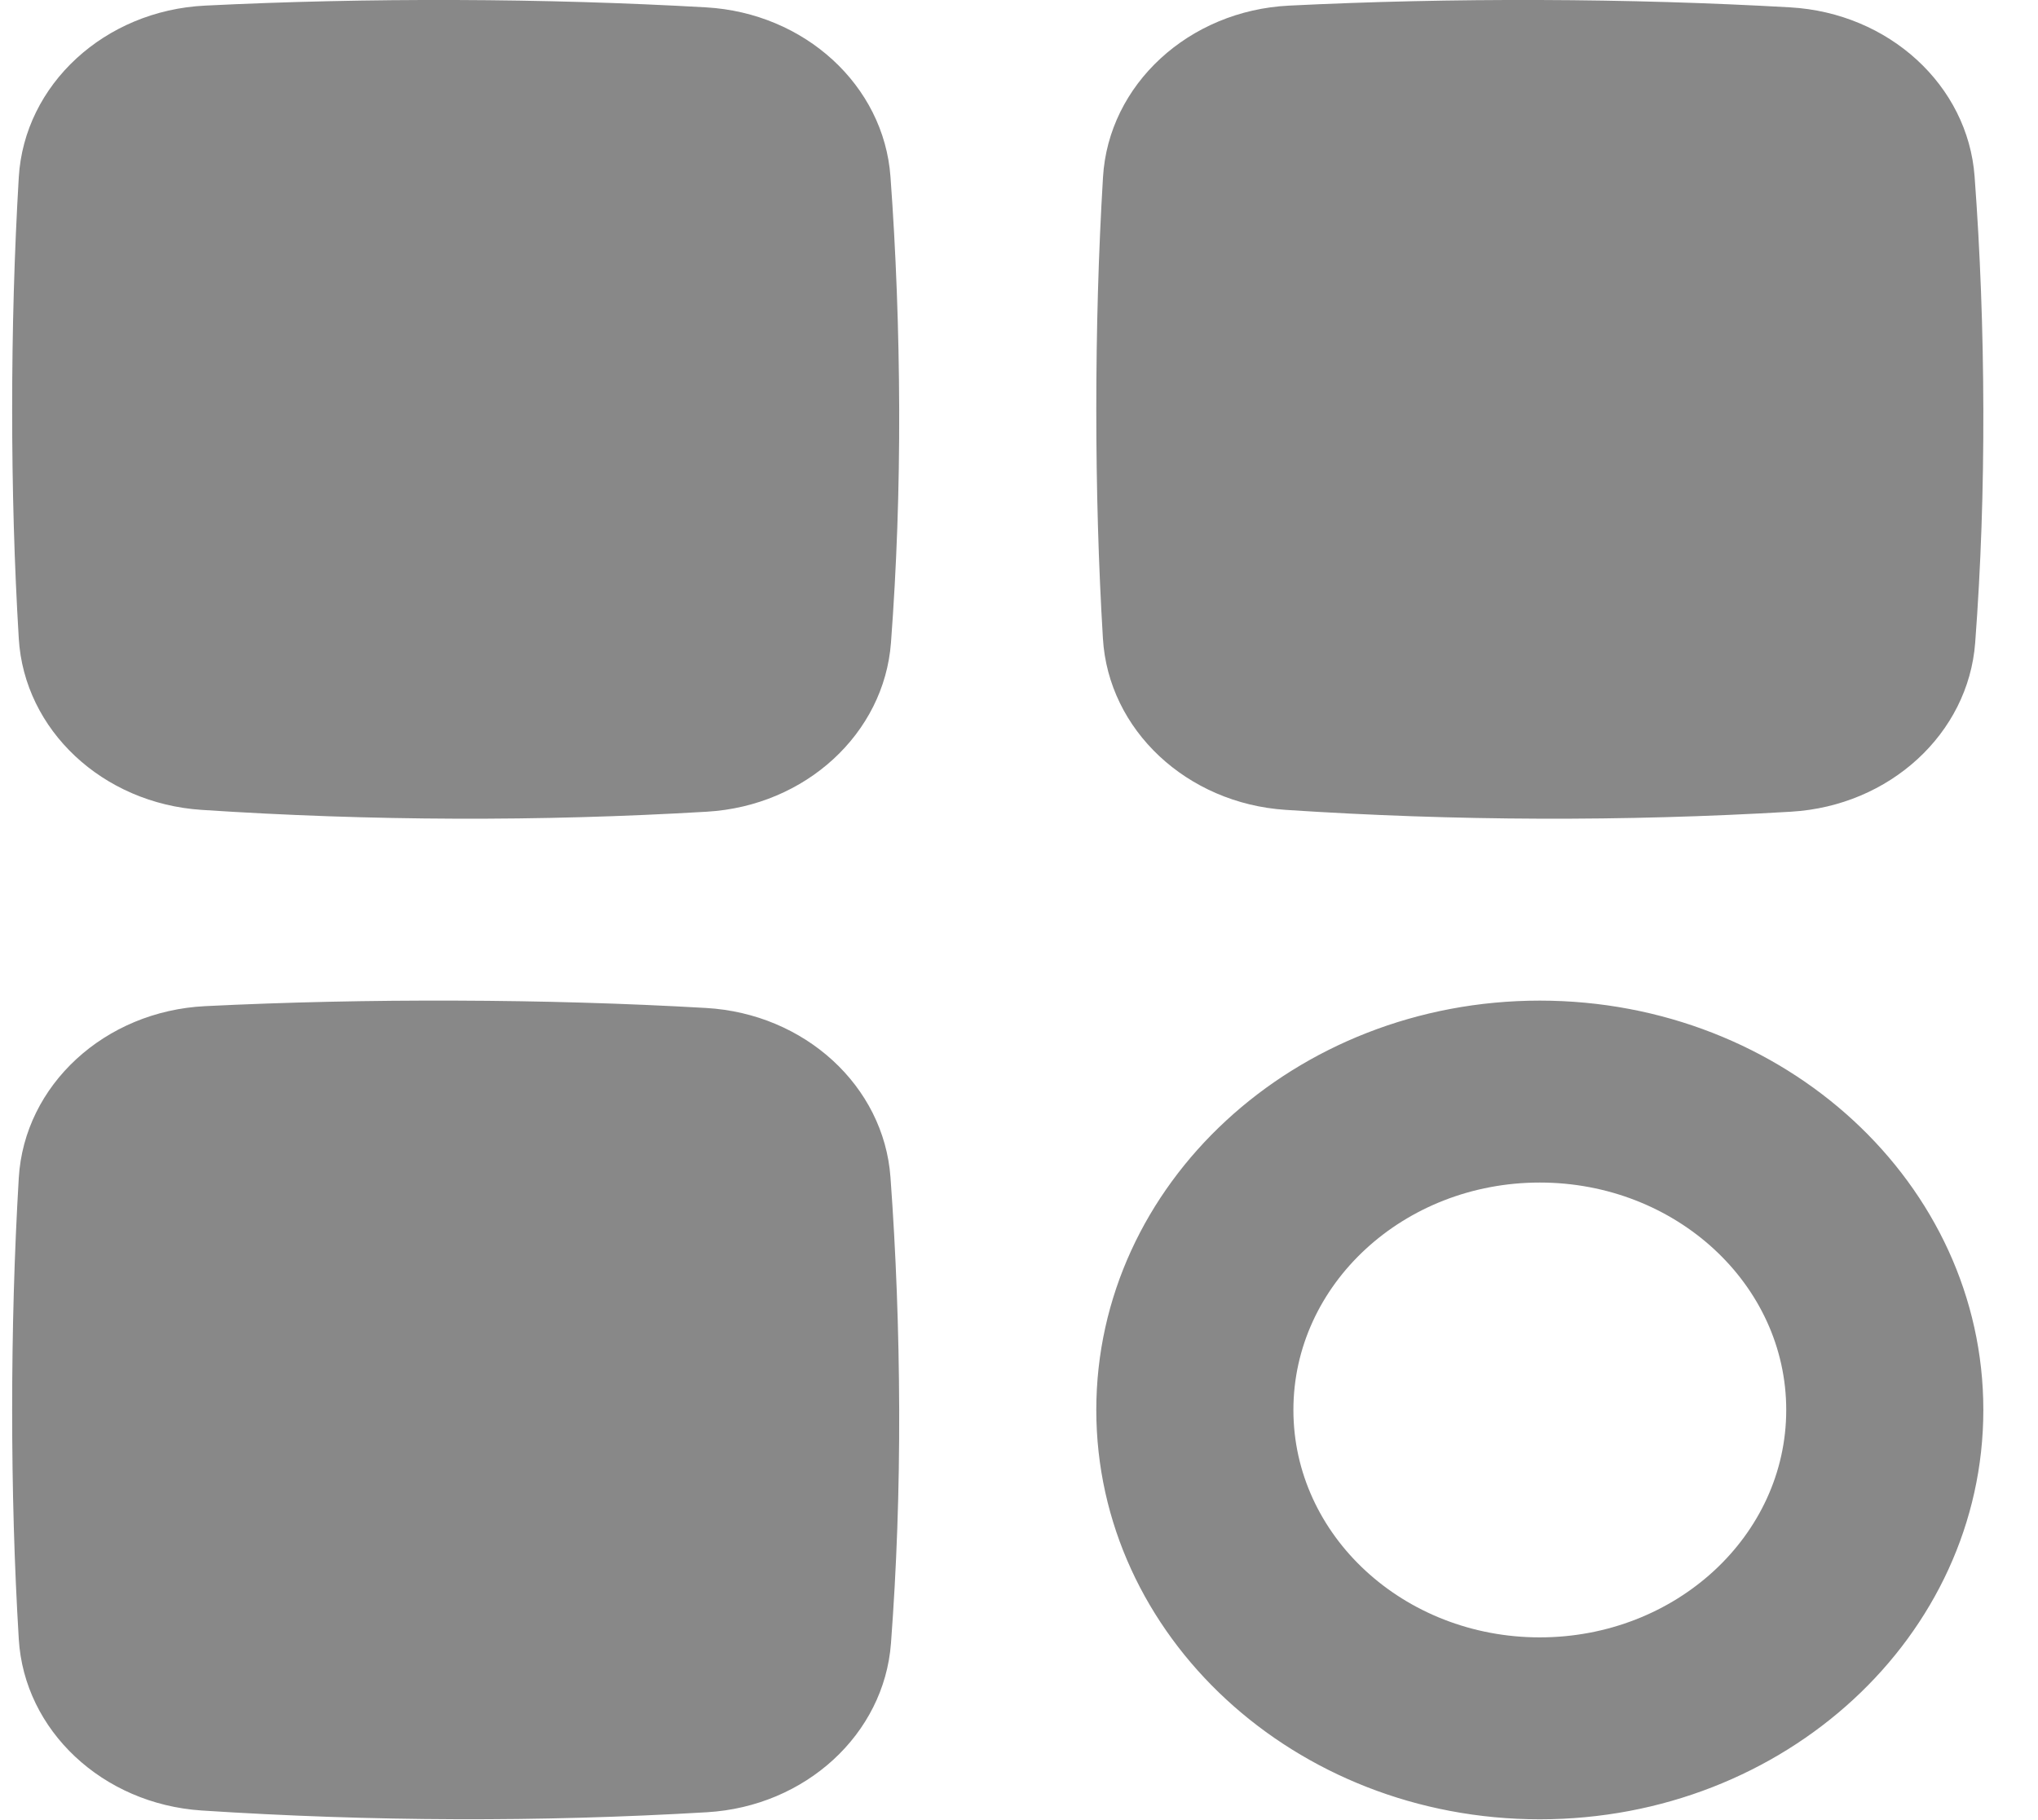
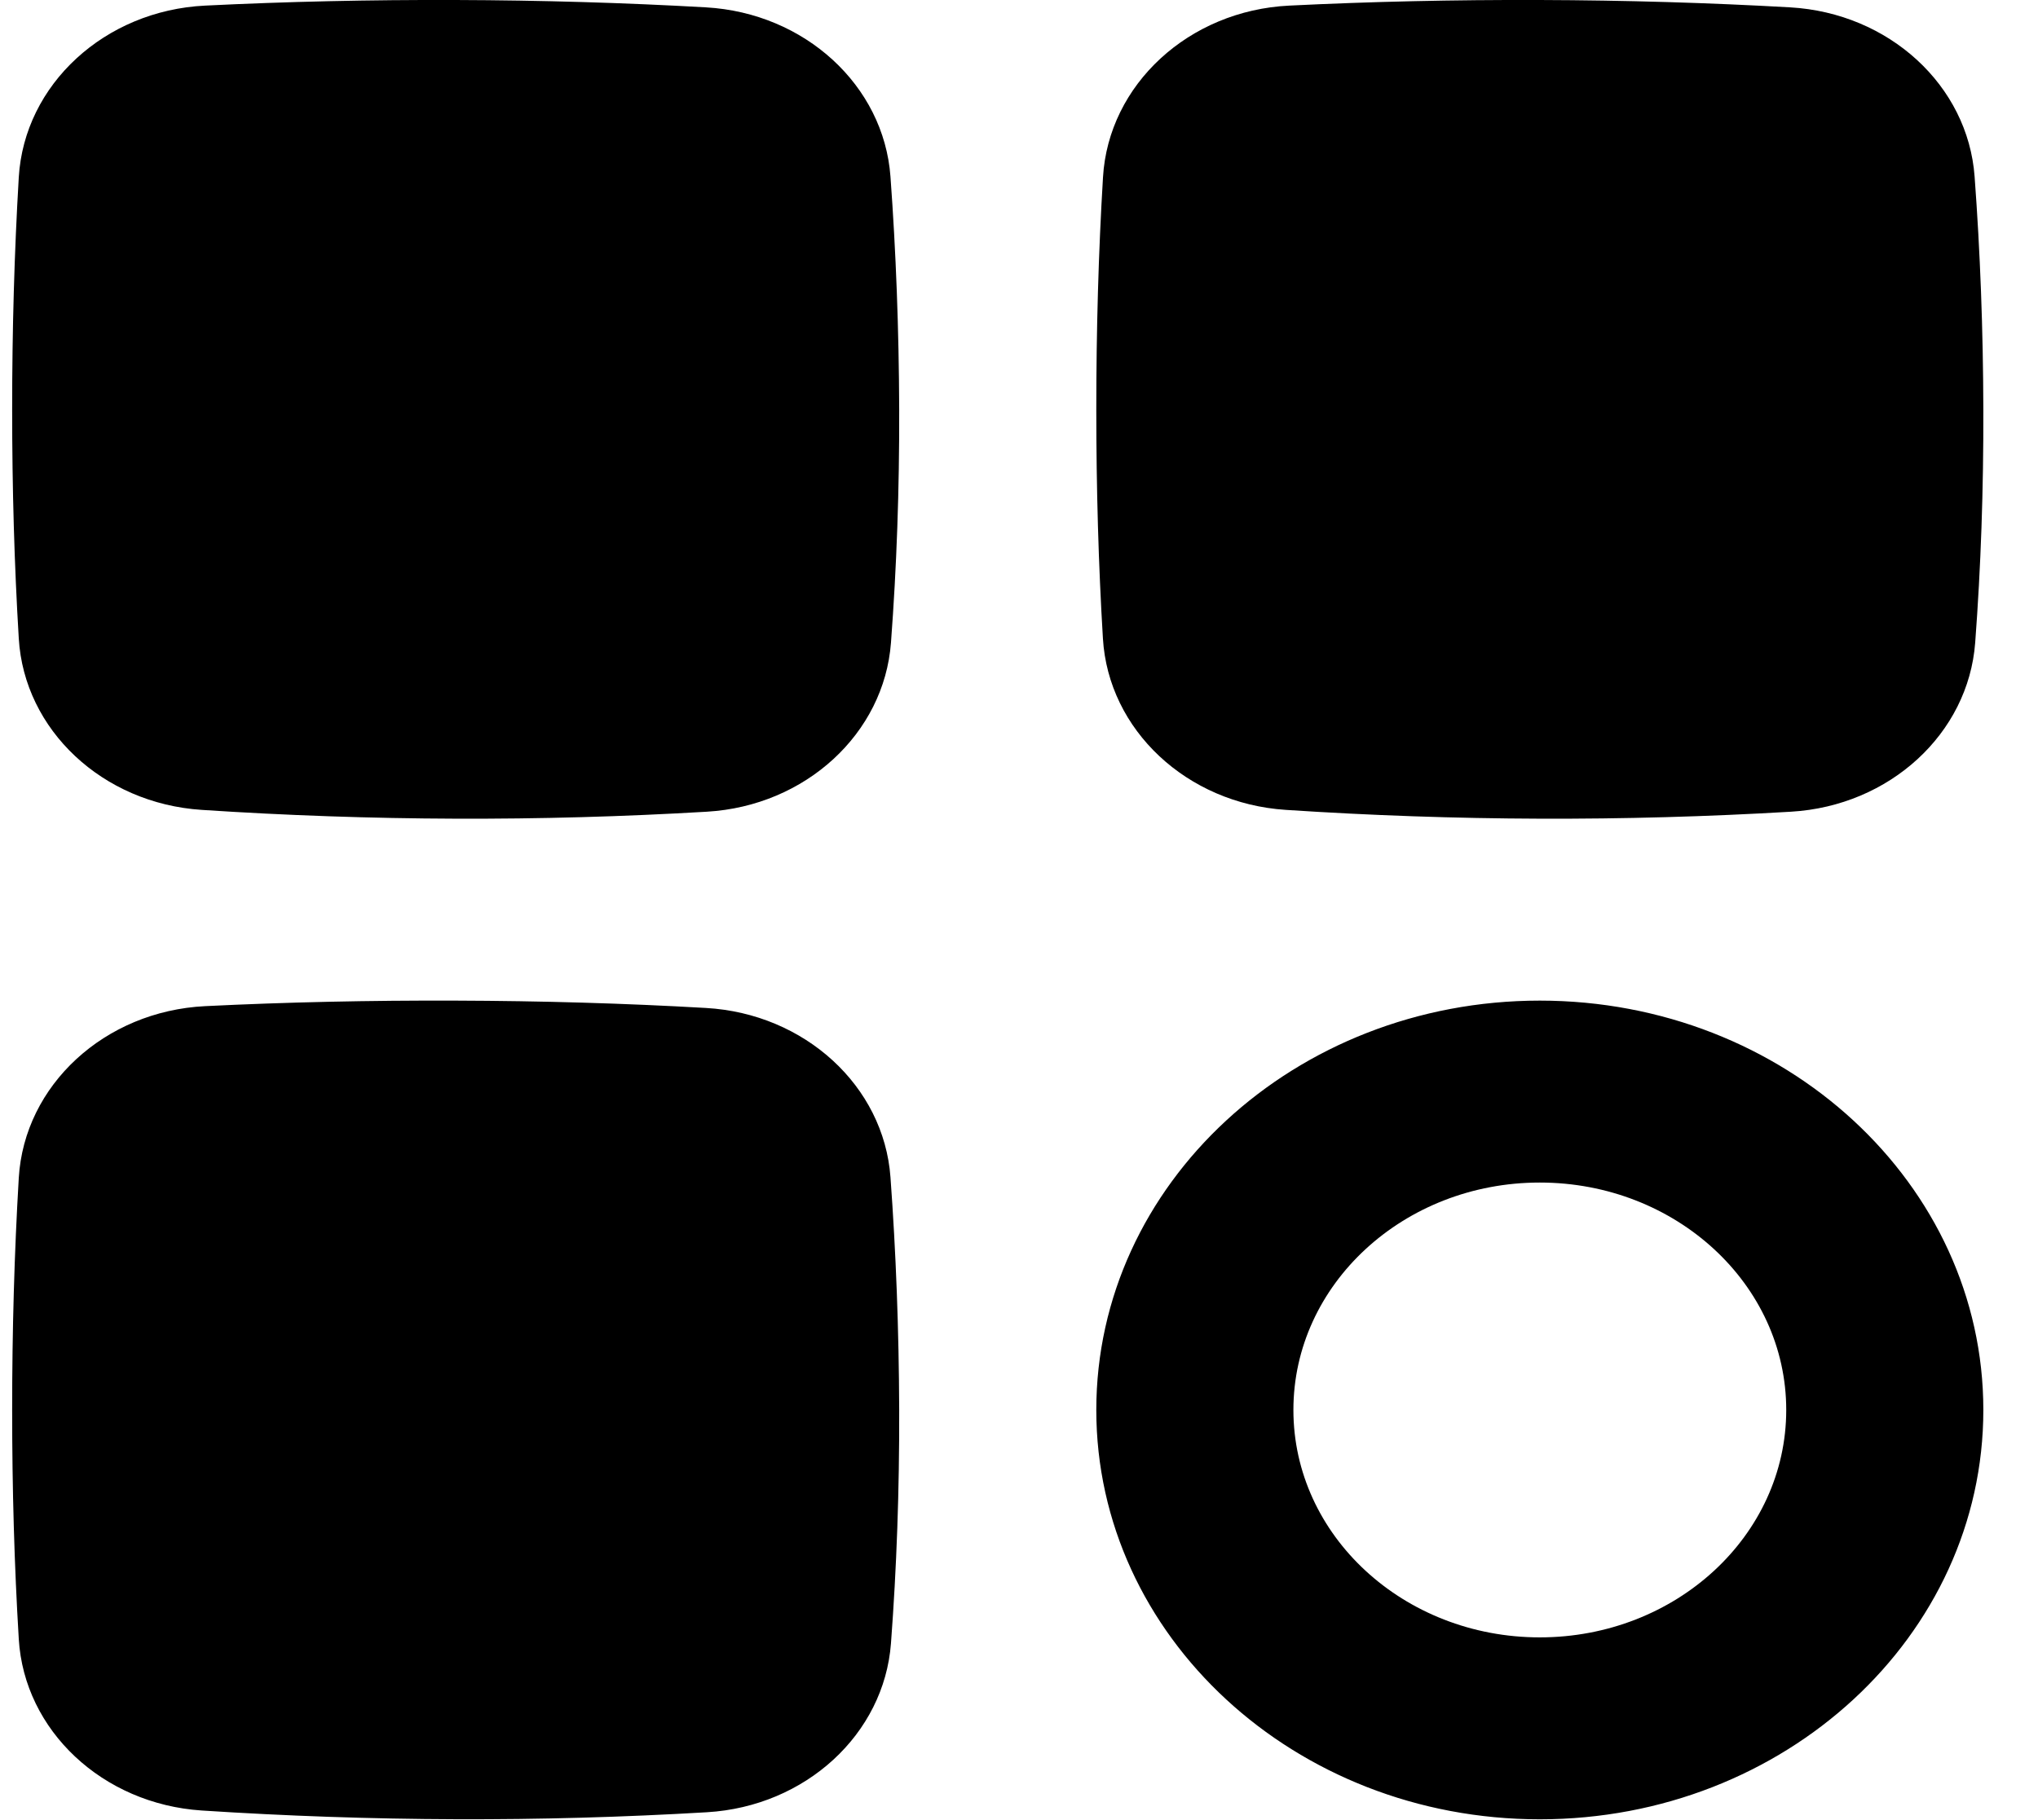
<svg xmlns="http://www.w3.org/2000/svg" width="28" height="25" viewBox="0 0 28 25" fill="none">
-   <path d="M2.819 0.077C3.935 0.022 5.082 -0.004 6.26 0C7.444 0.004 8.591 0.038 9.699 0.101C11.056 0.178 12.142 1.173 12.234 2.426C12.31 3.46 12.35 4.527 12.354 5.625C12.357 6.726 12.319 7.796 12.241 8.832C12.147 10.081 11.067 11.074 9.713 11.154C8.566 11.222 7.415 11.254 6.26 11.25C5.1 11.246 3.937 11.206 2.77 11.129C1.409 11.04 0.333 10.031 0.258 8.774C0.197 7.764 0.167 6.715 0.167 5.625C0.167 4.531 0.197 3.468 0.258 2.436C0.334 1.162 1.438 0.144 2.819 0.077ZM2.819 13.826C3.935 13.771 5.082 13.746 6.26 13.75C7.444 13.754 8.591 13.787 9.699 13.851C11.056 13.928 12.142 14.923 12.234 16.175C12.31 17.21 12.35 18.276 12.354 19.375C12.357 20.476 12.319 21.545 12.241 22.582C12.147 23.831 11.067 24.823 9.713 24.903C8.566 24.971 7.415 25.003 6.26 24.999C5.1 24.995 3.937 24.955 2.77 24.879C1.409 24.789 0.333 23.78 0.258 22.523C0.197 21.514 0.167 20.464 0.167 19.375C0.167 18.28 0.197 17.217 0.258 16.186C0.334 14.911 1.438 13.894 2.819 13.826ZM17.714 0.077C18.831 0.022 19.978 -0.004 21.155 0C22.34 0.004 23.486 0.038 24.594 0.101C25.952 0.178 27.037 1.173 27.129 2.426C27.206 3.46 27.246 4.527 27.249 5.625C27.252 6.726 27.215 7.796 27.137 8.832C27.043 10.081 25.962 11.074 24.608 11.154C23.461 11.222 22.31 11.254 21.155 11.25C19.996 11.246 18.832 11.206 17.665 11.129C16.305 11.04 15.228 10.031 15.153 8.774C15.092 7.764 15.062 6.715 15.062 5.625C15.062 4.531 15.092 3.468 15.154 2.436C15.229 1.162 16.333 0.144 17.714 0.077ZM21.155 25C17.79 25 15.062 22.482 15.062 19.375C15.062 16.269 17.79 13.75 21.155 13.75C24.521 13.75 27.249 16.269 27.249 19.375C27.249 22.482 24.521 25 21.155 25ZM21.155 22.5C23.025 22.5 24.541 21.101 24.541 19.375C24.541 17.649 23.025 16.25 21.155 16.25C19.286 16.25 17.77 17.649 17.77 19.375C17.77 21.101 19.286 22.5 21.155 22.5Z" fill="#888888" />
+   <path d="M2.819 0.077C3.935 0.022 5.082 -0.004 6.26 0C7.444 0.004 8.591 0.038 9.699 0.101C11.056 0.178 12.142 1.173 12.234 2.426C12.31 3.46 12.35 4.527 12.354 5.625C12.357 6.726 12.319 7.796 12.241 8.832C12.147 10.081 11.067 11.074 9.713 11.154C8.566 11.222 7.415 11.254 6.26 11.25C5.1 11.246 3.937 11.206 2.77 11.129C1.409 11.04 0.333 10.031 0.258 8.774C0.197 7.764 0.167 6.715 0.167 5.625C0.167 4.531 0.197 3.468 0.258 2.436C0.334 1.162 1.438 0.144 2.819 0.077ZM2.819 13.826C3.935 13.771 5.082 13.746 6.26 13.75C7.444 13.754 8.591 13.787 9.699 13.851C11.056 13.928 12.142 14.923 12.234 16.175C12.31 17.21 12.35 18.276 12.354 19.375C12.357 20.476 12.319 21.545 12.241 22.582C12.147 23.831 11.067 24.823 9.713 24.903C8.566 24.971 7.415 25.003 6.26 24.999C5.1 24.995 3.937 24.955 2.77 24.879C1.409 24.789 0.333 23.78 0.258 22.523C0.197 21.514 0.167 20.464 0.167 19.375C0.167 18.28 0.197 17.217 0.258 16.186C0.334 14.911 1.438 13.894 2.819 13.826ZM17.714 0.077C18.831 0.022 19.978 -0.004 21.155 0C22.34 0.004 23.486 0.038 24.594 0.101C25.952 0.178 27.037 1.173 27.129 2.426C27.206 3.46 27.246 4.527 27.249 5.625C27.252 6.726 27.215 7.796 27.137 8.832C27.043 10.081 25.962 11.074 24.608 11.154C23.461 11.222 22.31 11.254 21.155 11.25C19.996 11.246 18.832 11.206 17.665 11.129C16.305 11.04 15.228 10.031 15.153 8.774C15.092 7.764 15.062 6.715 15.062 5.625C15.062 4.531 15.092 3.468 15.154 2.436C15.229 1.162 16.333 0.144 17.714 0.077ZM21.155 25C17.79 25 15.062 22.482 15.062 19.375C15.062 16.269 17.79 13.75 21.155 13.75C24.521 13.75 27.249 16.269 27.249 19.375C27.249 22.482 24.521 25 21.155 25ZM21.155 22.5C23.025 22.5 24.541 21.101 24.541 19.375C24.541 17.649 23.025 16.25 21.155 16.25C19.286 16.25 17.77 17.649 17.77 19.375C17.77 21.101 19.286 22.5 21.155 22.5Z" fill="currentColor" />
</svg>
